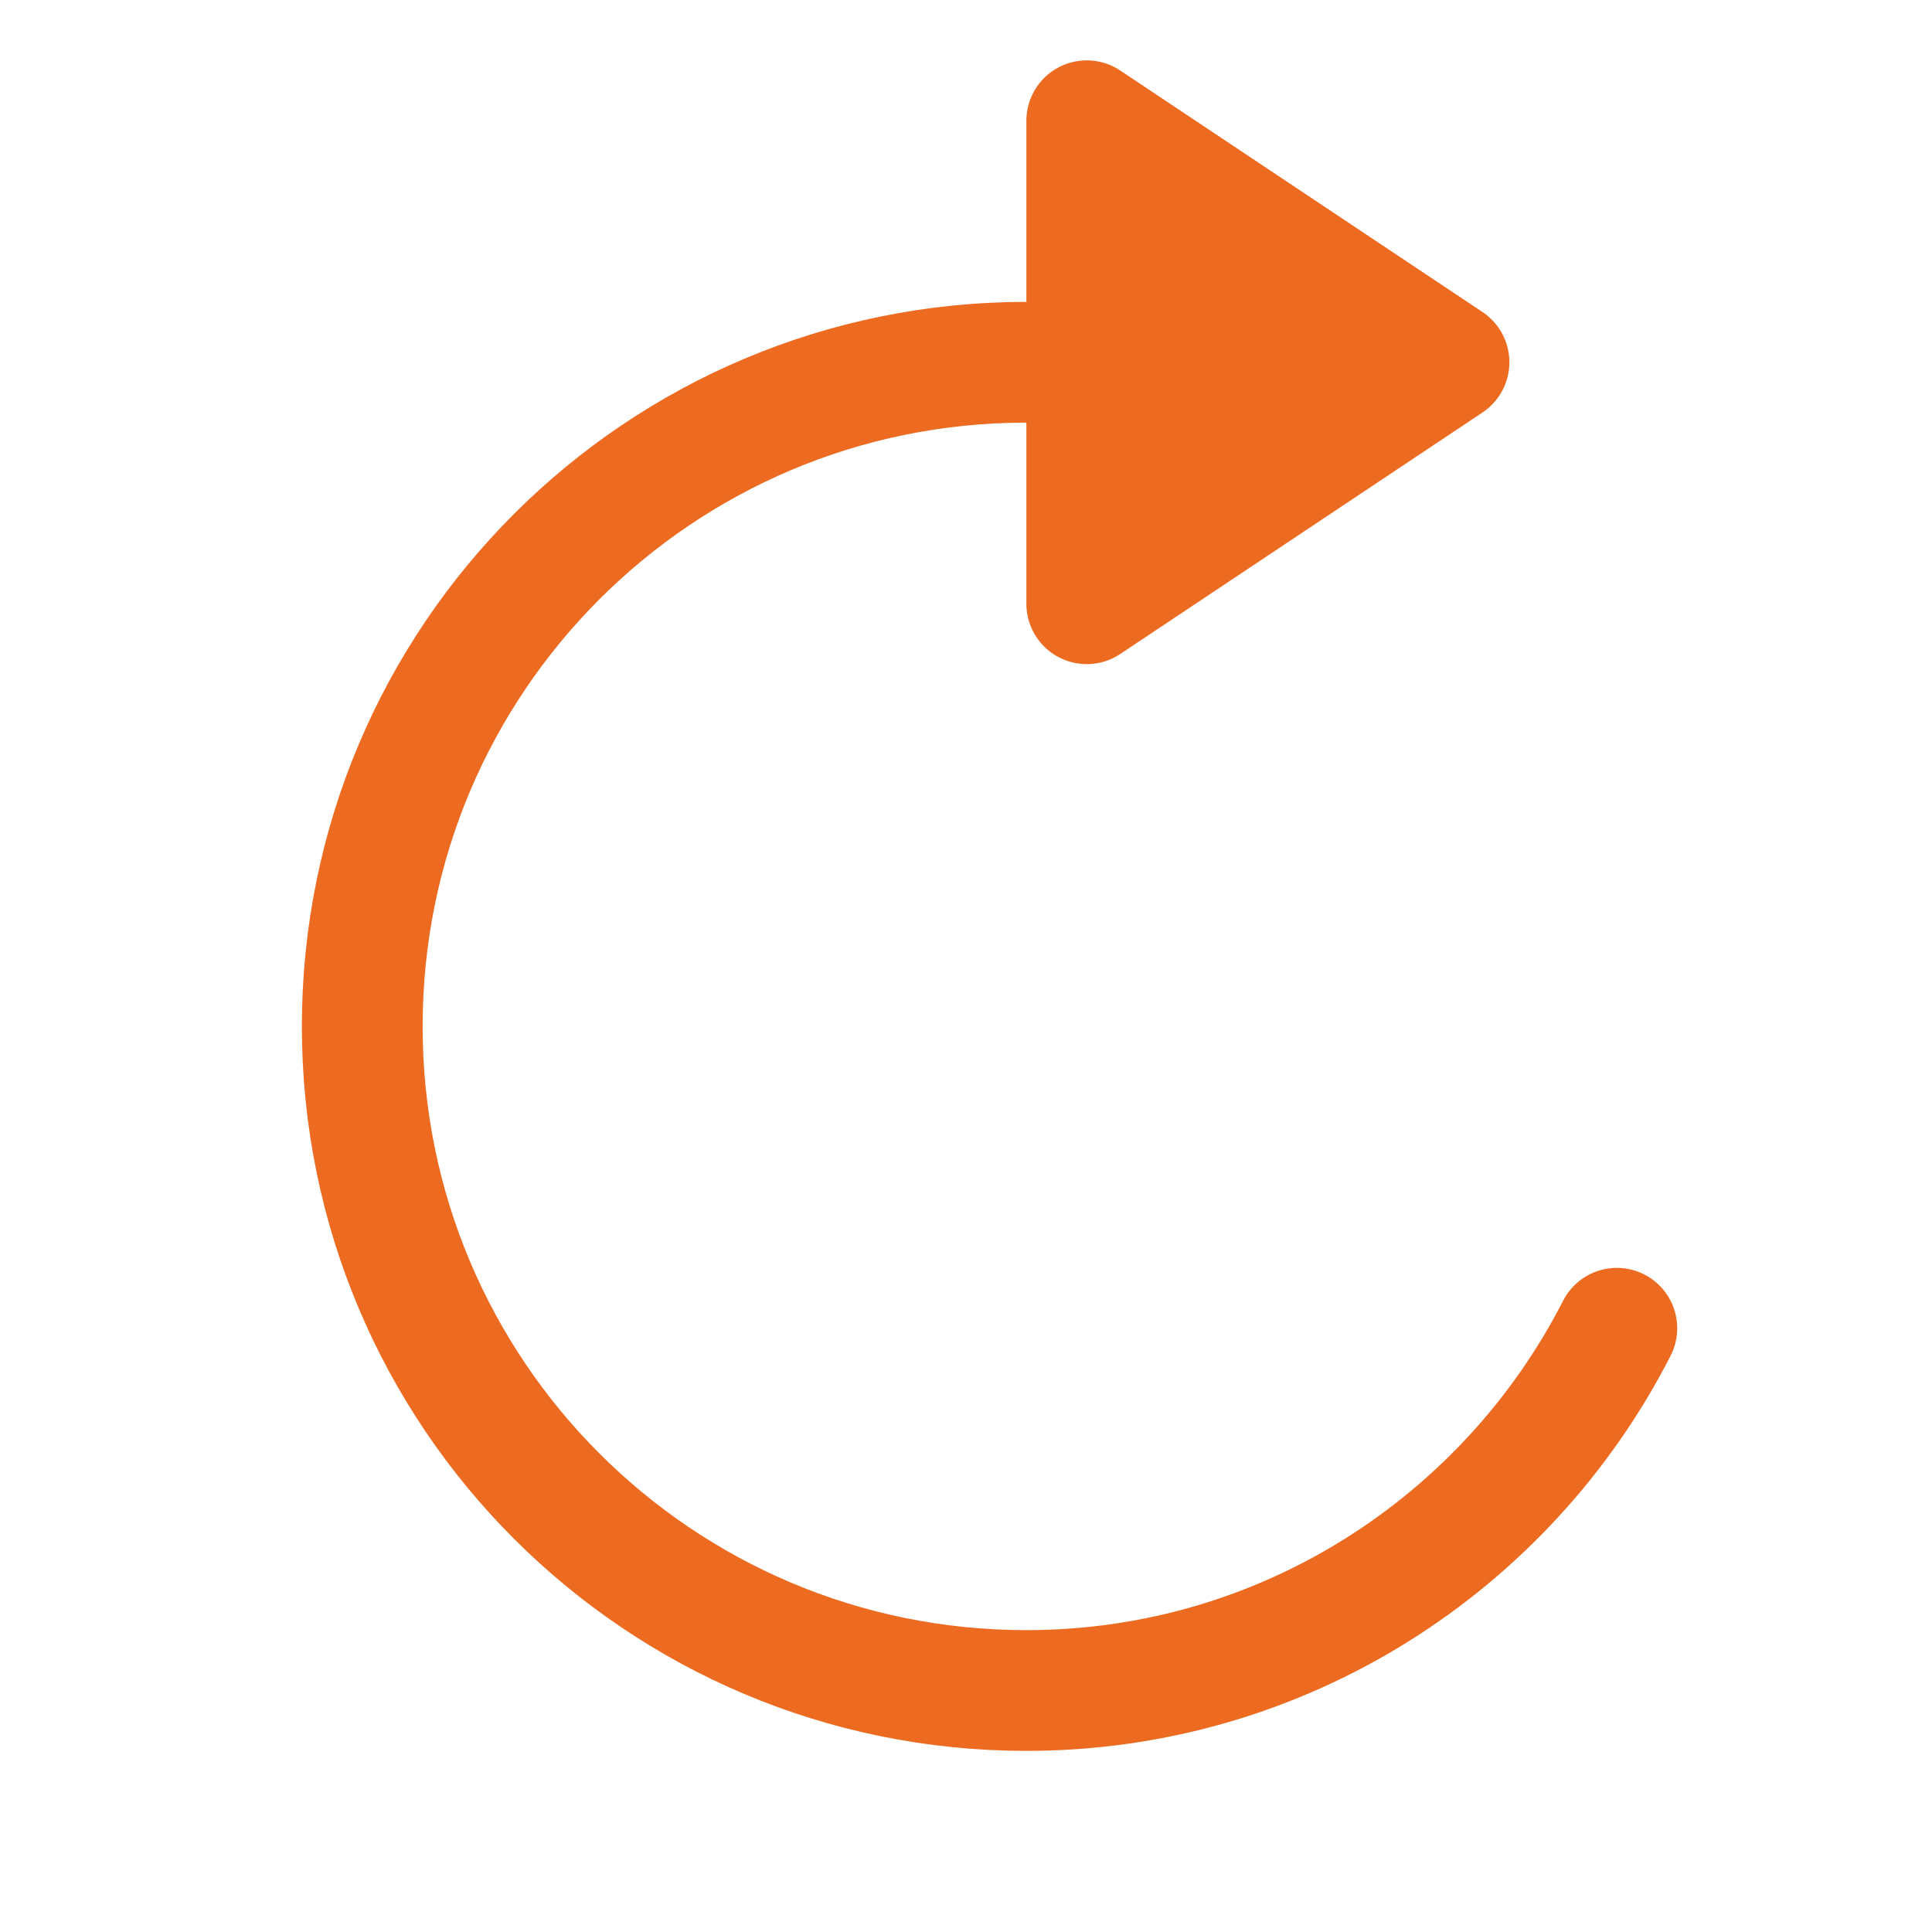
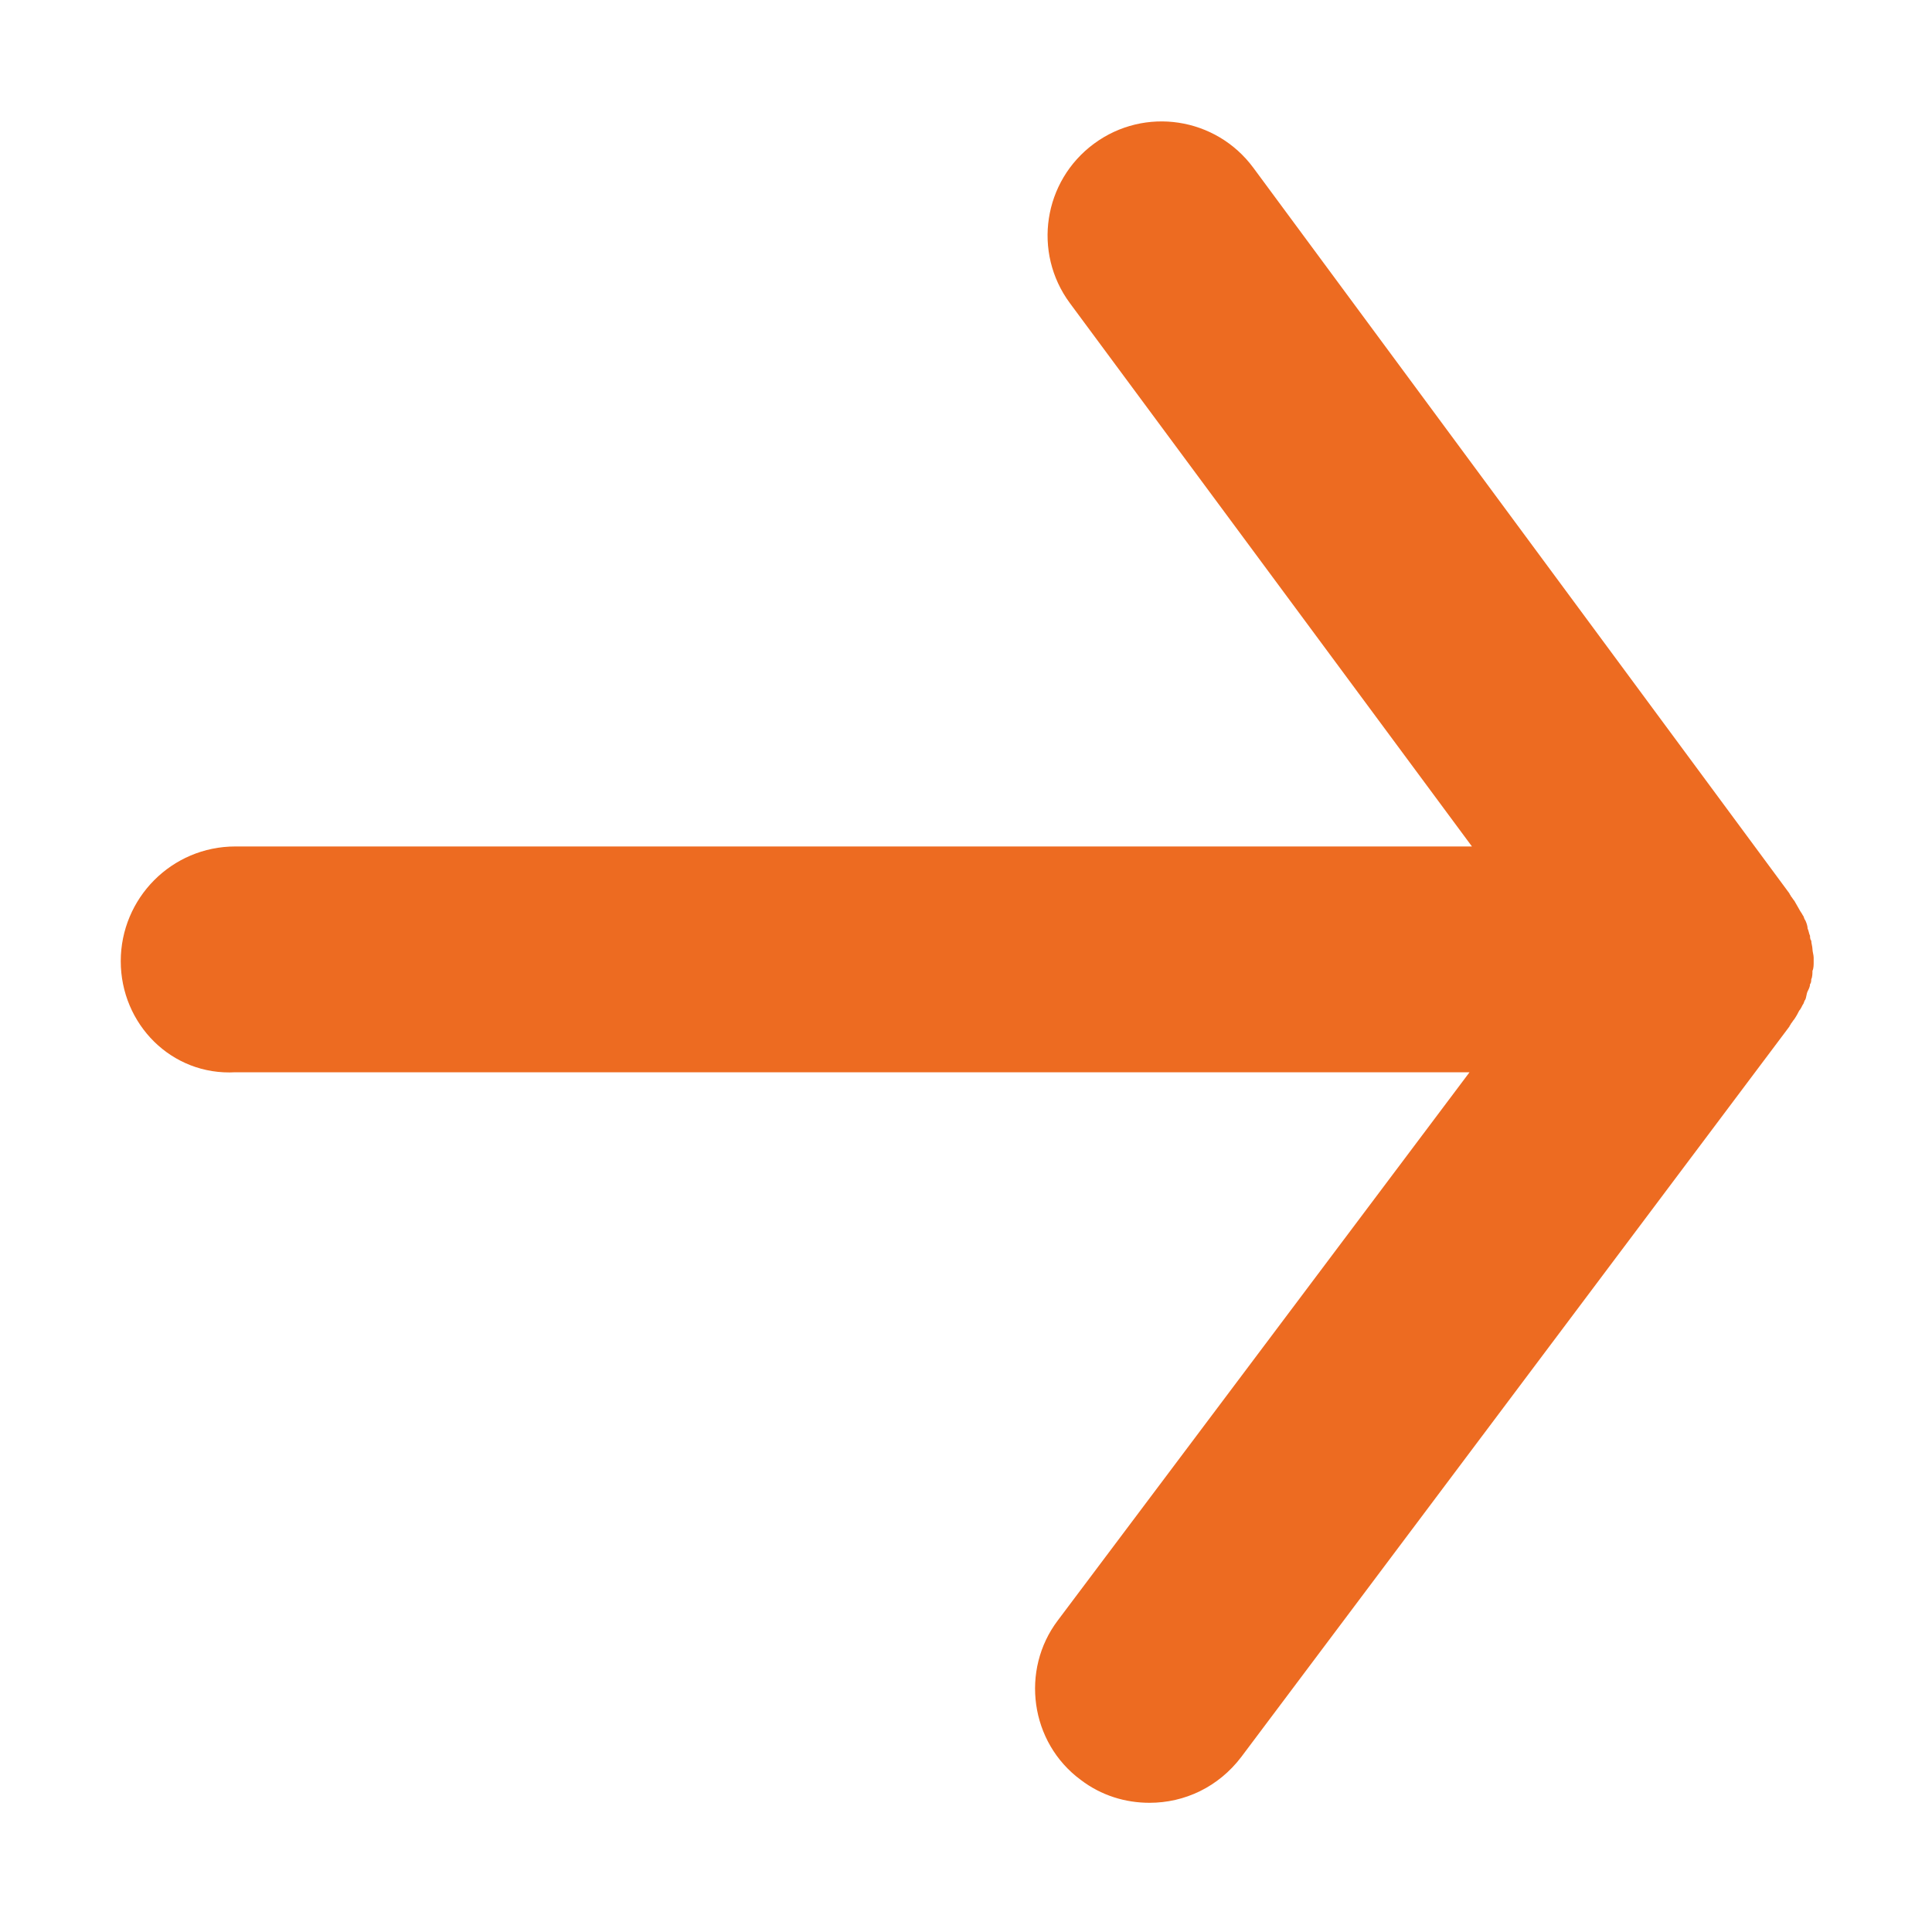
<svg xmlns="http://www.w3.org/2000/svg" version="1.0" id="Layer_1" x="0px" y="0px" viewBox="0 0 16 16" enable-background="new 0 0 16 16" xml:space="preserve">
-   <g id="redo">
-     <path fill="none" stroke="#ED6B21" stroke-width="1" stroke-linecap="round" stroke-miterlimit="10" d="M13.39,11   c-0.91,1.78-2.76,3-4.89,3C5.46,14,3,11.54,3,8.5C3,5.46,5.46,3,8.5,3C8.67,3,8.84,3.01,9,3.03" />
-     <polygon fill="#ED6B21" stroke="#ED6B21" stroke-width="1" stroke-linecap="round" stroke-linejoin="round" stroke-miterlimit="10" points="   9,1 9,5 12,3  " />
-   </g>
+   <path id="undo_1_" fill="#ED6B21" d="M1.95,7.01h10.24L8.86,2.51c-0.31-0.42-0.22-1.01,0.2-1.32c0.42-0.31,1.01-0.22,1.32,0.2  l4.44,6.01c0,0.01,0.01,0.01,0.01,0.02c0.01,0.01,0.02,0.03,0.03,0.04c0.01,0.02,0.03,0.05,0.04,0.07c0.01,0.02,0.02,0.03,0.03,0.05  c0.01,0.01,0.01,0.03,0.02,0.04c0.01,0.02,0.02,0.05,0.02,0.07c0.01,0.02,0.01,0.04,0.02,0.06c0,0.01,0,0.03,0.01,0.04  c0,0.02,0.01,0.05,0.01,0.07c0,0.02,0.01,0.05,0.01,0.07c0,0.01,0,0.01,0,0.02c0,0.01,0,0.01,0,0.02c0,0.02,0,0.05-0.01,0.07  c0,0.02,0,0.05-0.01,0.07c0,0.01,0,0.03-0.01,0.04c0,0.02-0.01,0.04-0.02,0.06c-0.01,0.02-0.01,0.05-0.02,0.07  c-0.01,0.01-0.01,0.03-0.02,0.04c-0.01,0.02-0.02,0.04-0.03,0.05c-0.01,0.02-0.02,0.04-0.04,0.07c-0.01,0.01-0.02,0.03-0.03,0.04  c0,0.01-0.01,0.01-0.01,0.02l-4.54,6.05c-0.19,0.25-0.47,0.38-0.76,0.38c-0.2,0-0.4-0.06-0.57-0.19c-0.42-0.31-0.5-0.91-0.19-1.32  l3.41-4.54H1.95C1.42,8.91,1,8.48,1,7.96C1,7.44,1.42,7.01,1.95,7.01z" />
</svg>
